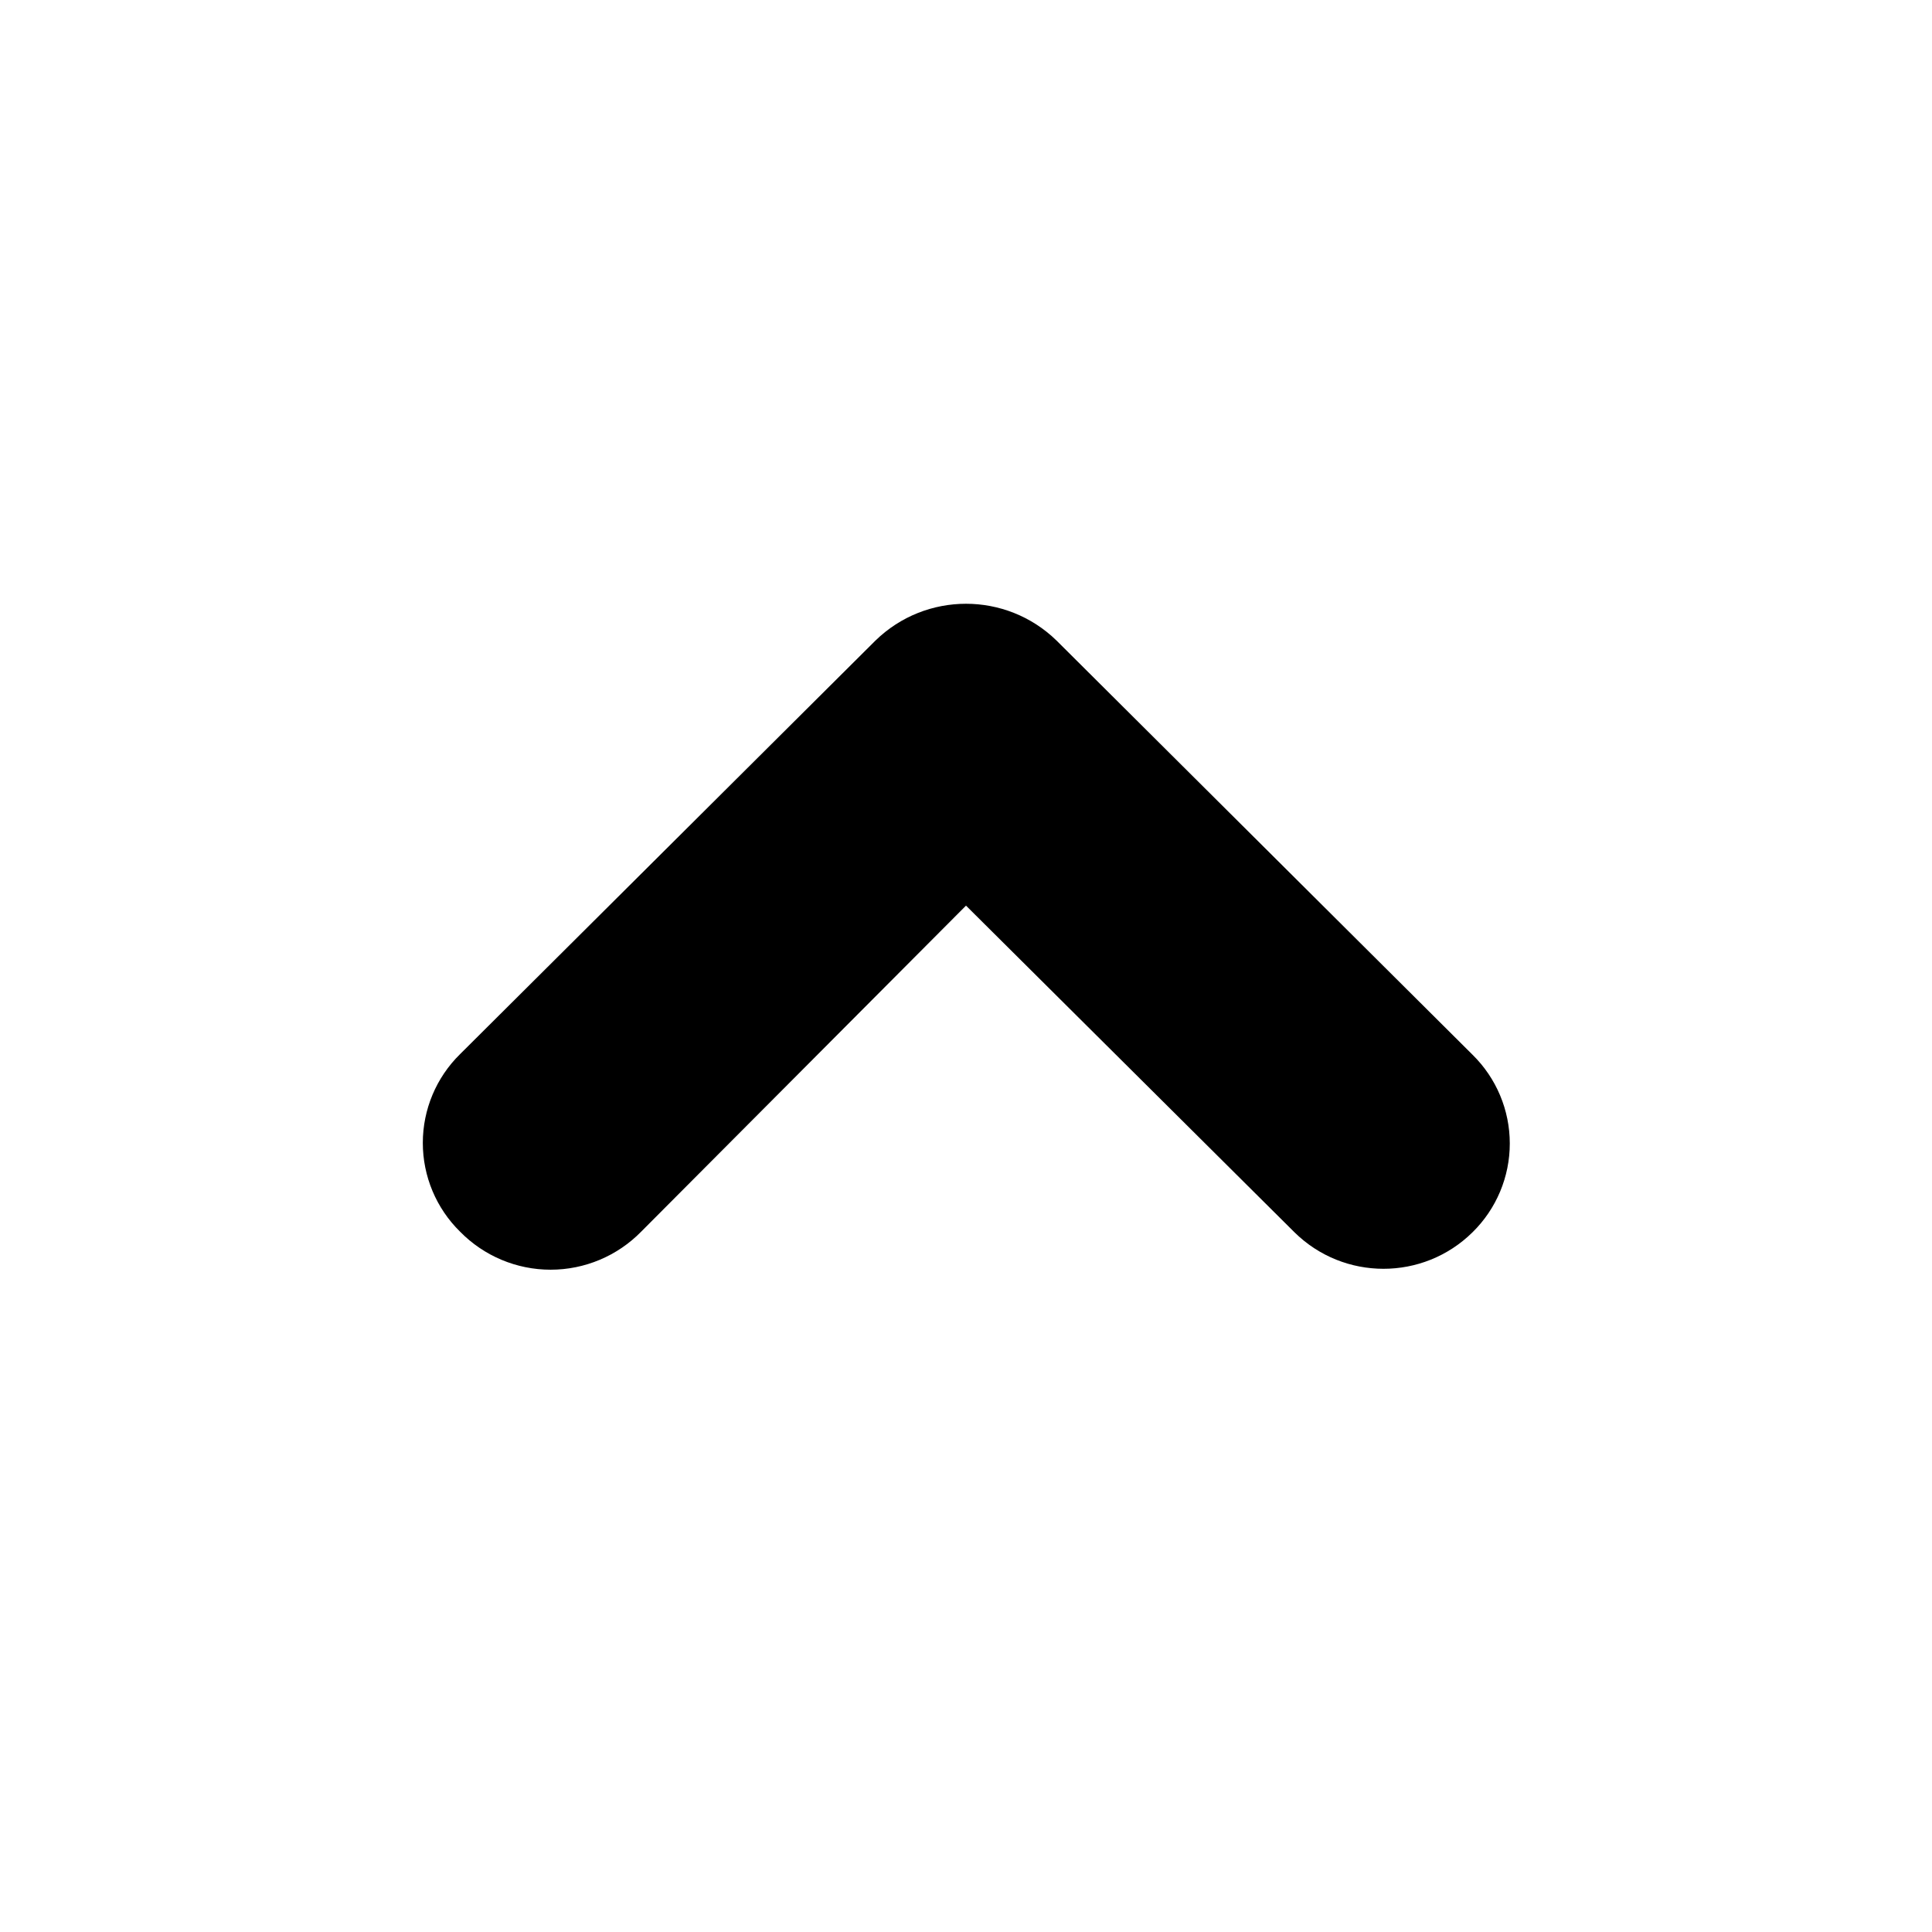
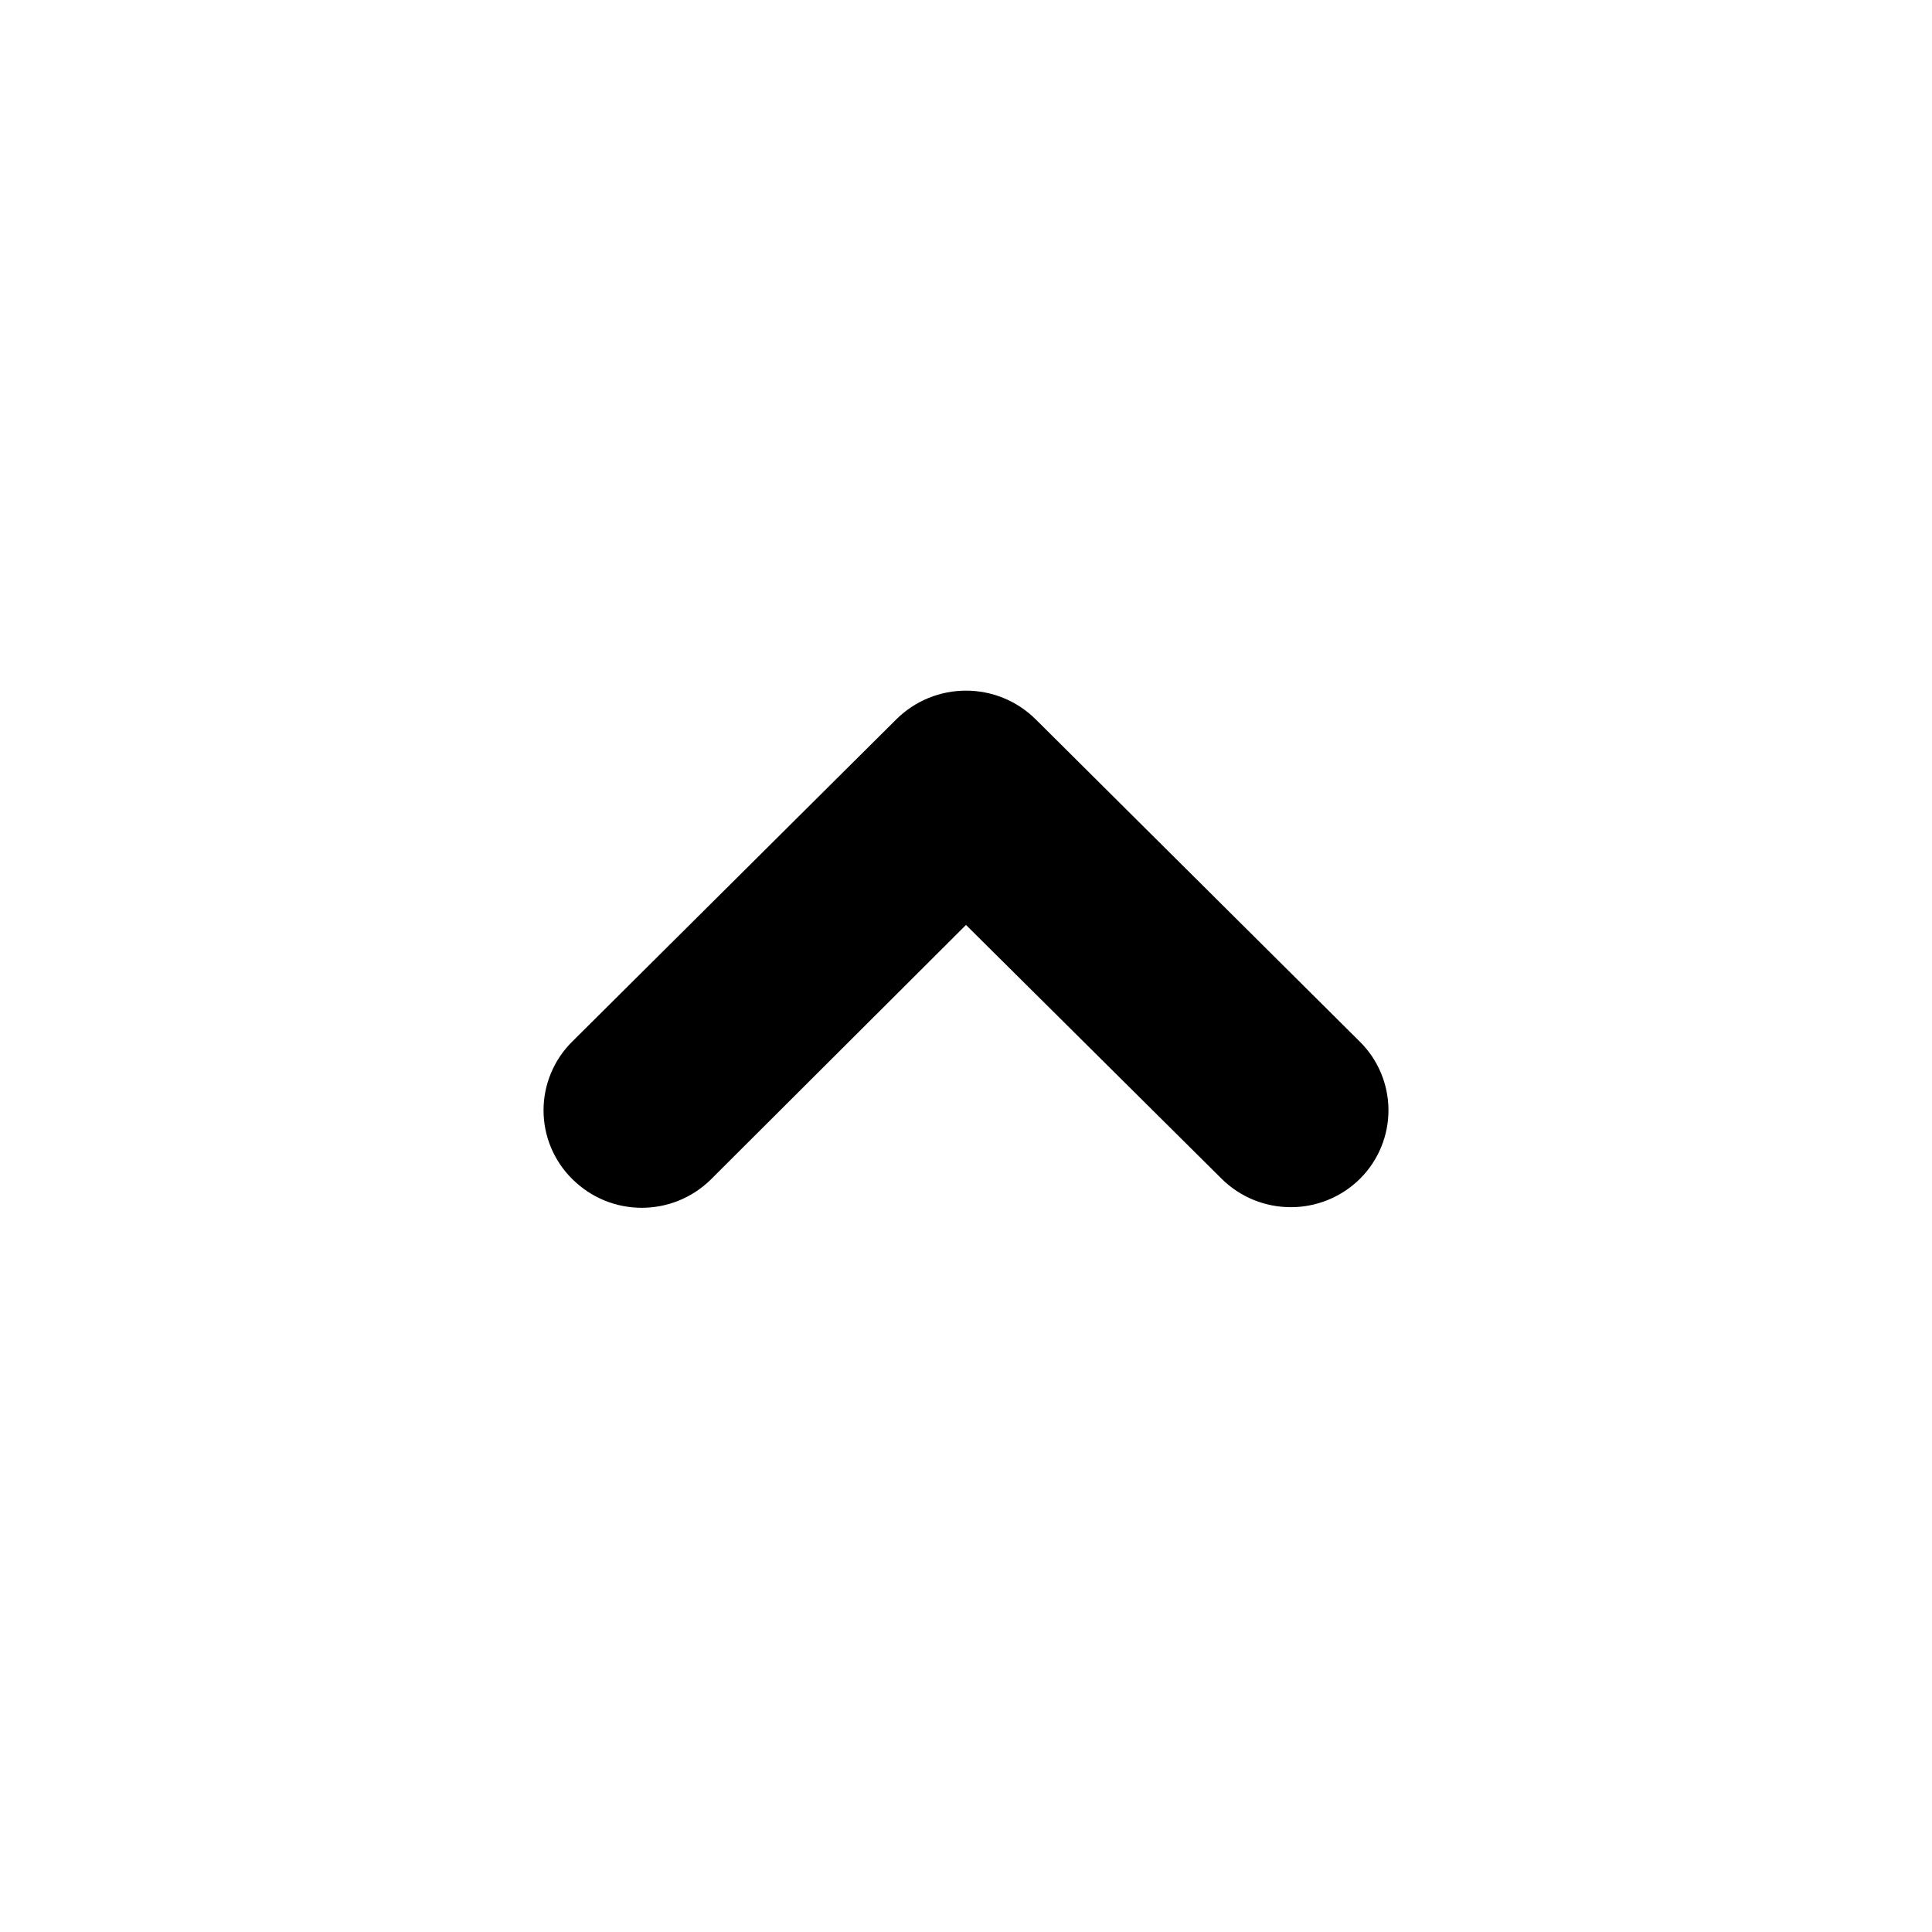
<svg xmlns="http://www.w3.org/2000/svg" id="icon" viewBox="0 0 32 32">
  <defs>
    <style>.cls-1{fill-rule:evenodd;}</style>
  </defs>
-   <path class="cls-1" d="M16,15l5.44,5.41a2.1,2.1,0,0,0,2.95,0,2.06,2.06,0,0,0,0-2.94L17.5,10.61a2.15,2.15,0,0,0-3,0L7.62,17.46a2.06,2.06,0,0,0,0,2.94,2.1,2.1,0,0,0,3,0Z" />
+   <path class="cls-1" d="M22.52,17.25l-5.36-5.33a1.64,1.64,0,0,0-2.32,0L9.48,17.25a1.6,1.6,0,0,0,0,2.28,1.63,1.63,0,0,0,2.3,0L16,15.32l4.23,4.2a1.63,1.63,0,0,0,2.3,0A1.6,1.6,0,0,0,22.52,17.25Z" />
</svg>
